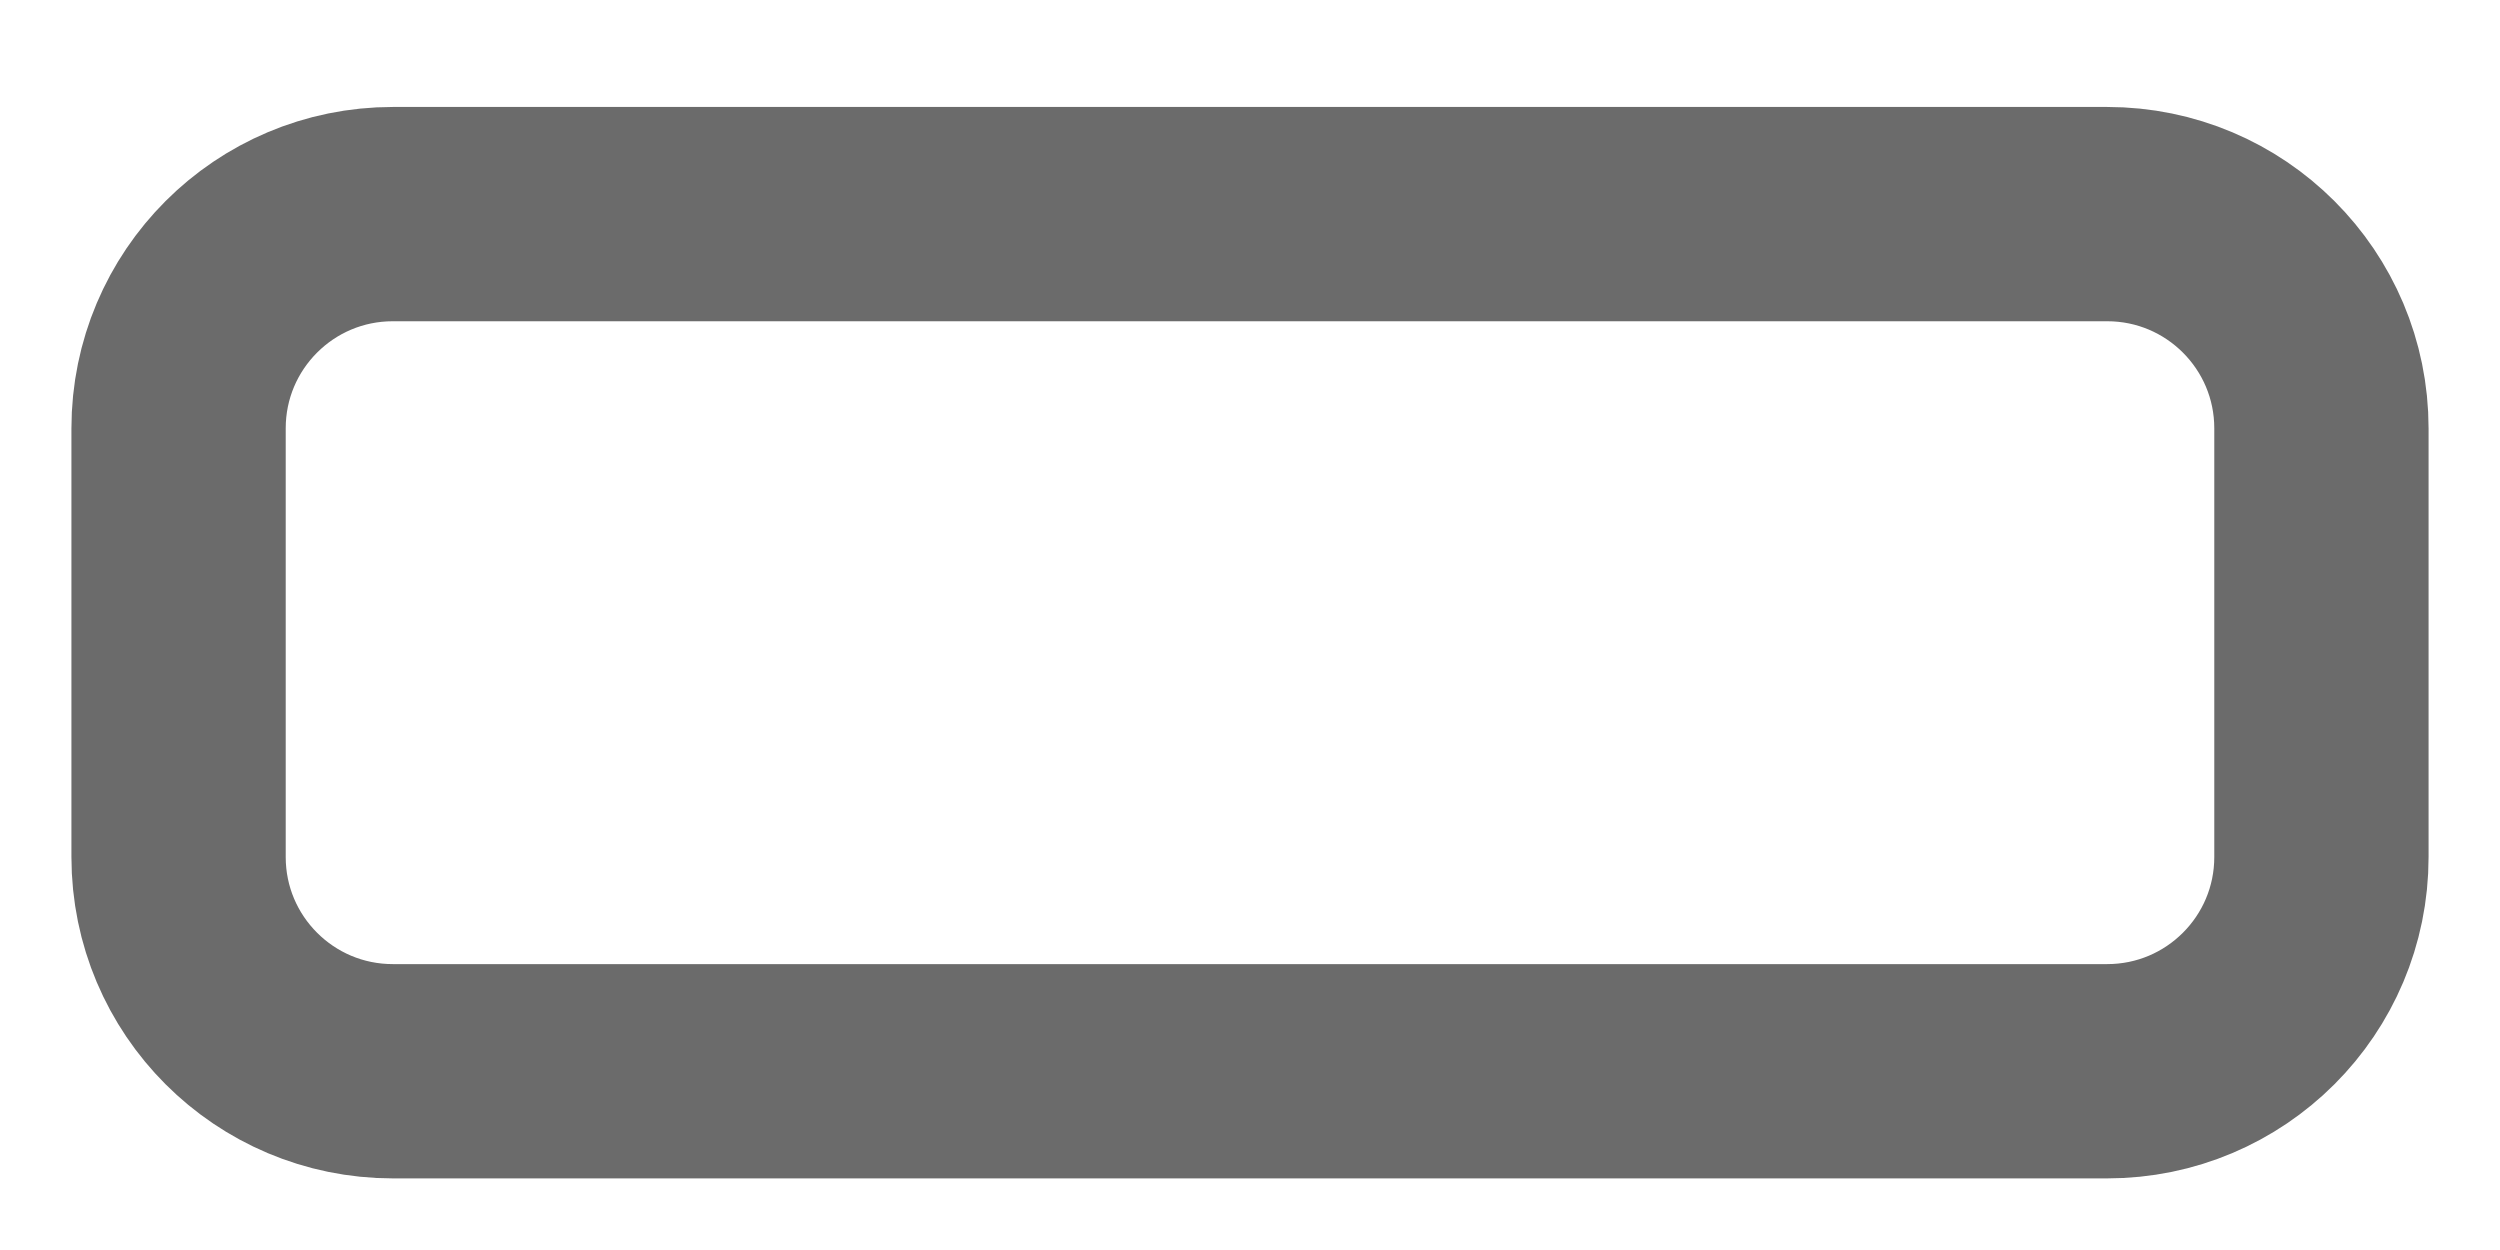
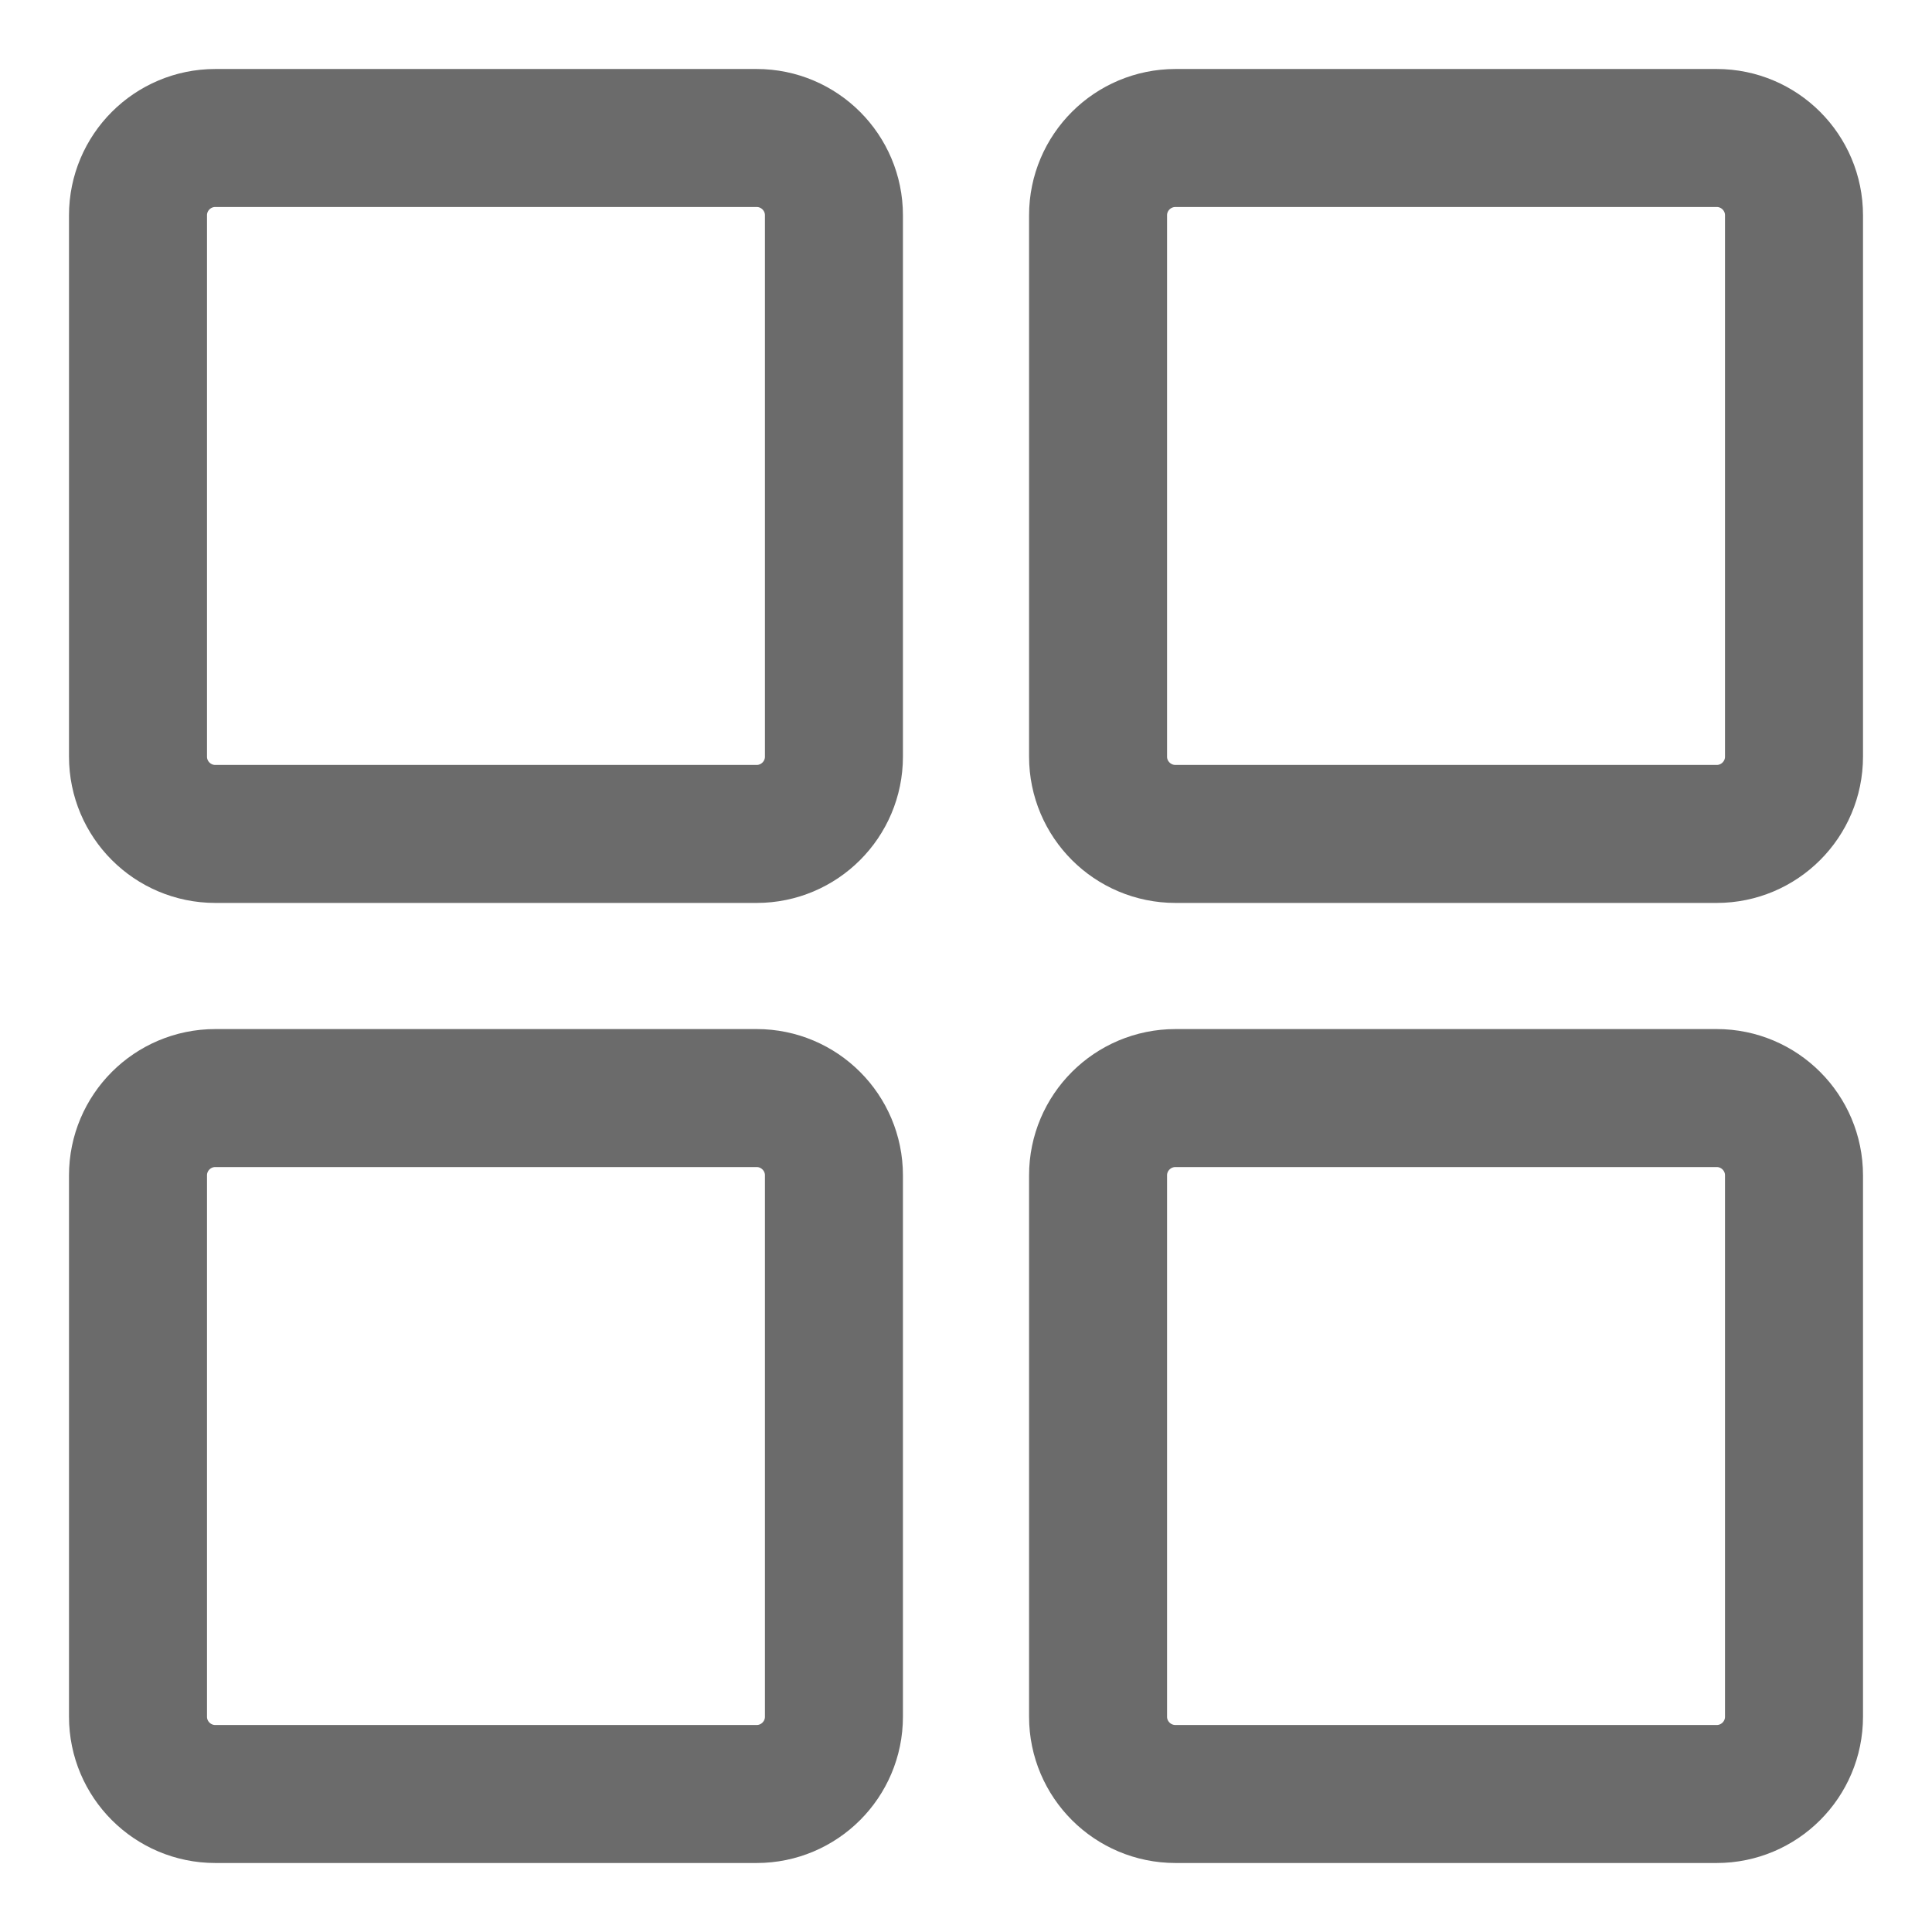
- <svg xmlns="http://www.w3.org/2000/svg" width="14" height="7" viewBox="0 0 14 7" fill="none">
-   <path d="M11.8 1.199H2.2C1.537 1.199 1 1.736 1 2.399V4.799C1 5.462 1.537 5.999 2.2 5.999H11.8C12.463 5.999 13 5.462 13 4.799V2.399C13 1.736 12.463 1.199 11.8 1.199Z" stroke="#6B6B6B" stroke-width="1.2" stroke-linecap="round" stroke-linejoin="round" />
+ <svg xmlns="http://www.w3.org/2000/svg" width="14" height="14" viewBox="0 0 14 14" fill="none">
+   <path d="M5.483 7.957H1.56C1.251 7.957 1 8.208 1 8.517V12.44C1 12.749 1.251 13 1.56 13H5.483C5.792 13 6.043 12.749 6.043 12.44V8.517C6.043 8.208 5.792 7.957 5.483 7.957Z" stroke="#6B6B6B" stroke-linecap="round" stroke-linejoin="round" />
+   <path d="M12.44 7.957H8.518C8.208 7.957 7.957 8.208 7.957 8.517V12.44C7.957 12.749 8.208 13 8.518 13H12.44C12.749 13 13 12.749 13 12.44V8.517C13 8.208 12.749 7.957 12.44 7.957Z" stroke="#6B6B6B" stroke-linecap="round" stroke-linejoin="round" />
+   <path d="M5.483 1H1.56C1.251 1 1 1.251 1 1.56V5.483C1 5.792 1.251 6.043 1.56 6.043H5.483C5.792 6.043 6.043 5.792 6.043 5.483V1.56C6.043 1.251 5.792 1 5.483 1Z" stroke="#6B6B6B" stroke-linecap="round" stroke-linejoin="round" />
+   <path d="M12.44 1H8.518C8.208 1 7.957 1.251 7.957 1.56V5.483C7.957 5.792 8.208 6.043 8.518 6.043H12.44C12.749 6.043 13 5.792 13 5.483V1.56C13 1.251 12.749 1 12.44 1Z" stroke="#6B6B6B" stroke-linecap="round" stroke-linejoin="round" />
</svg>
